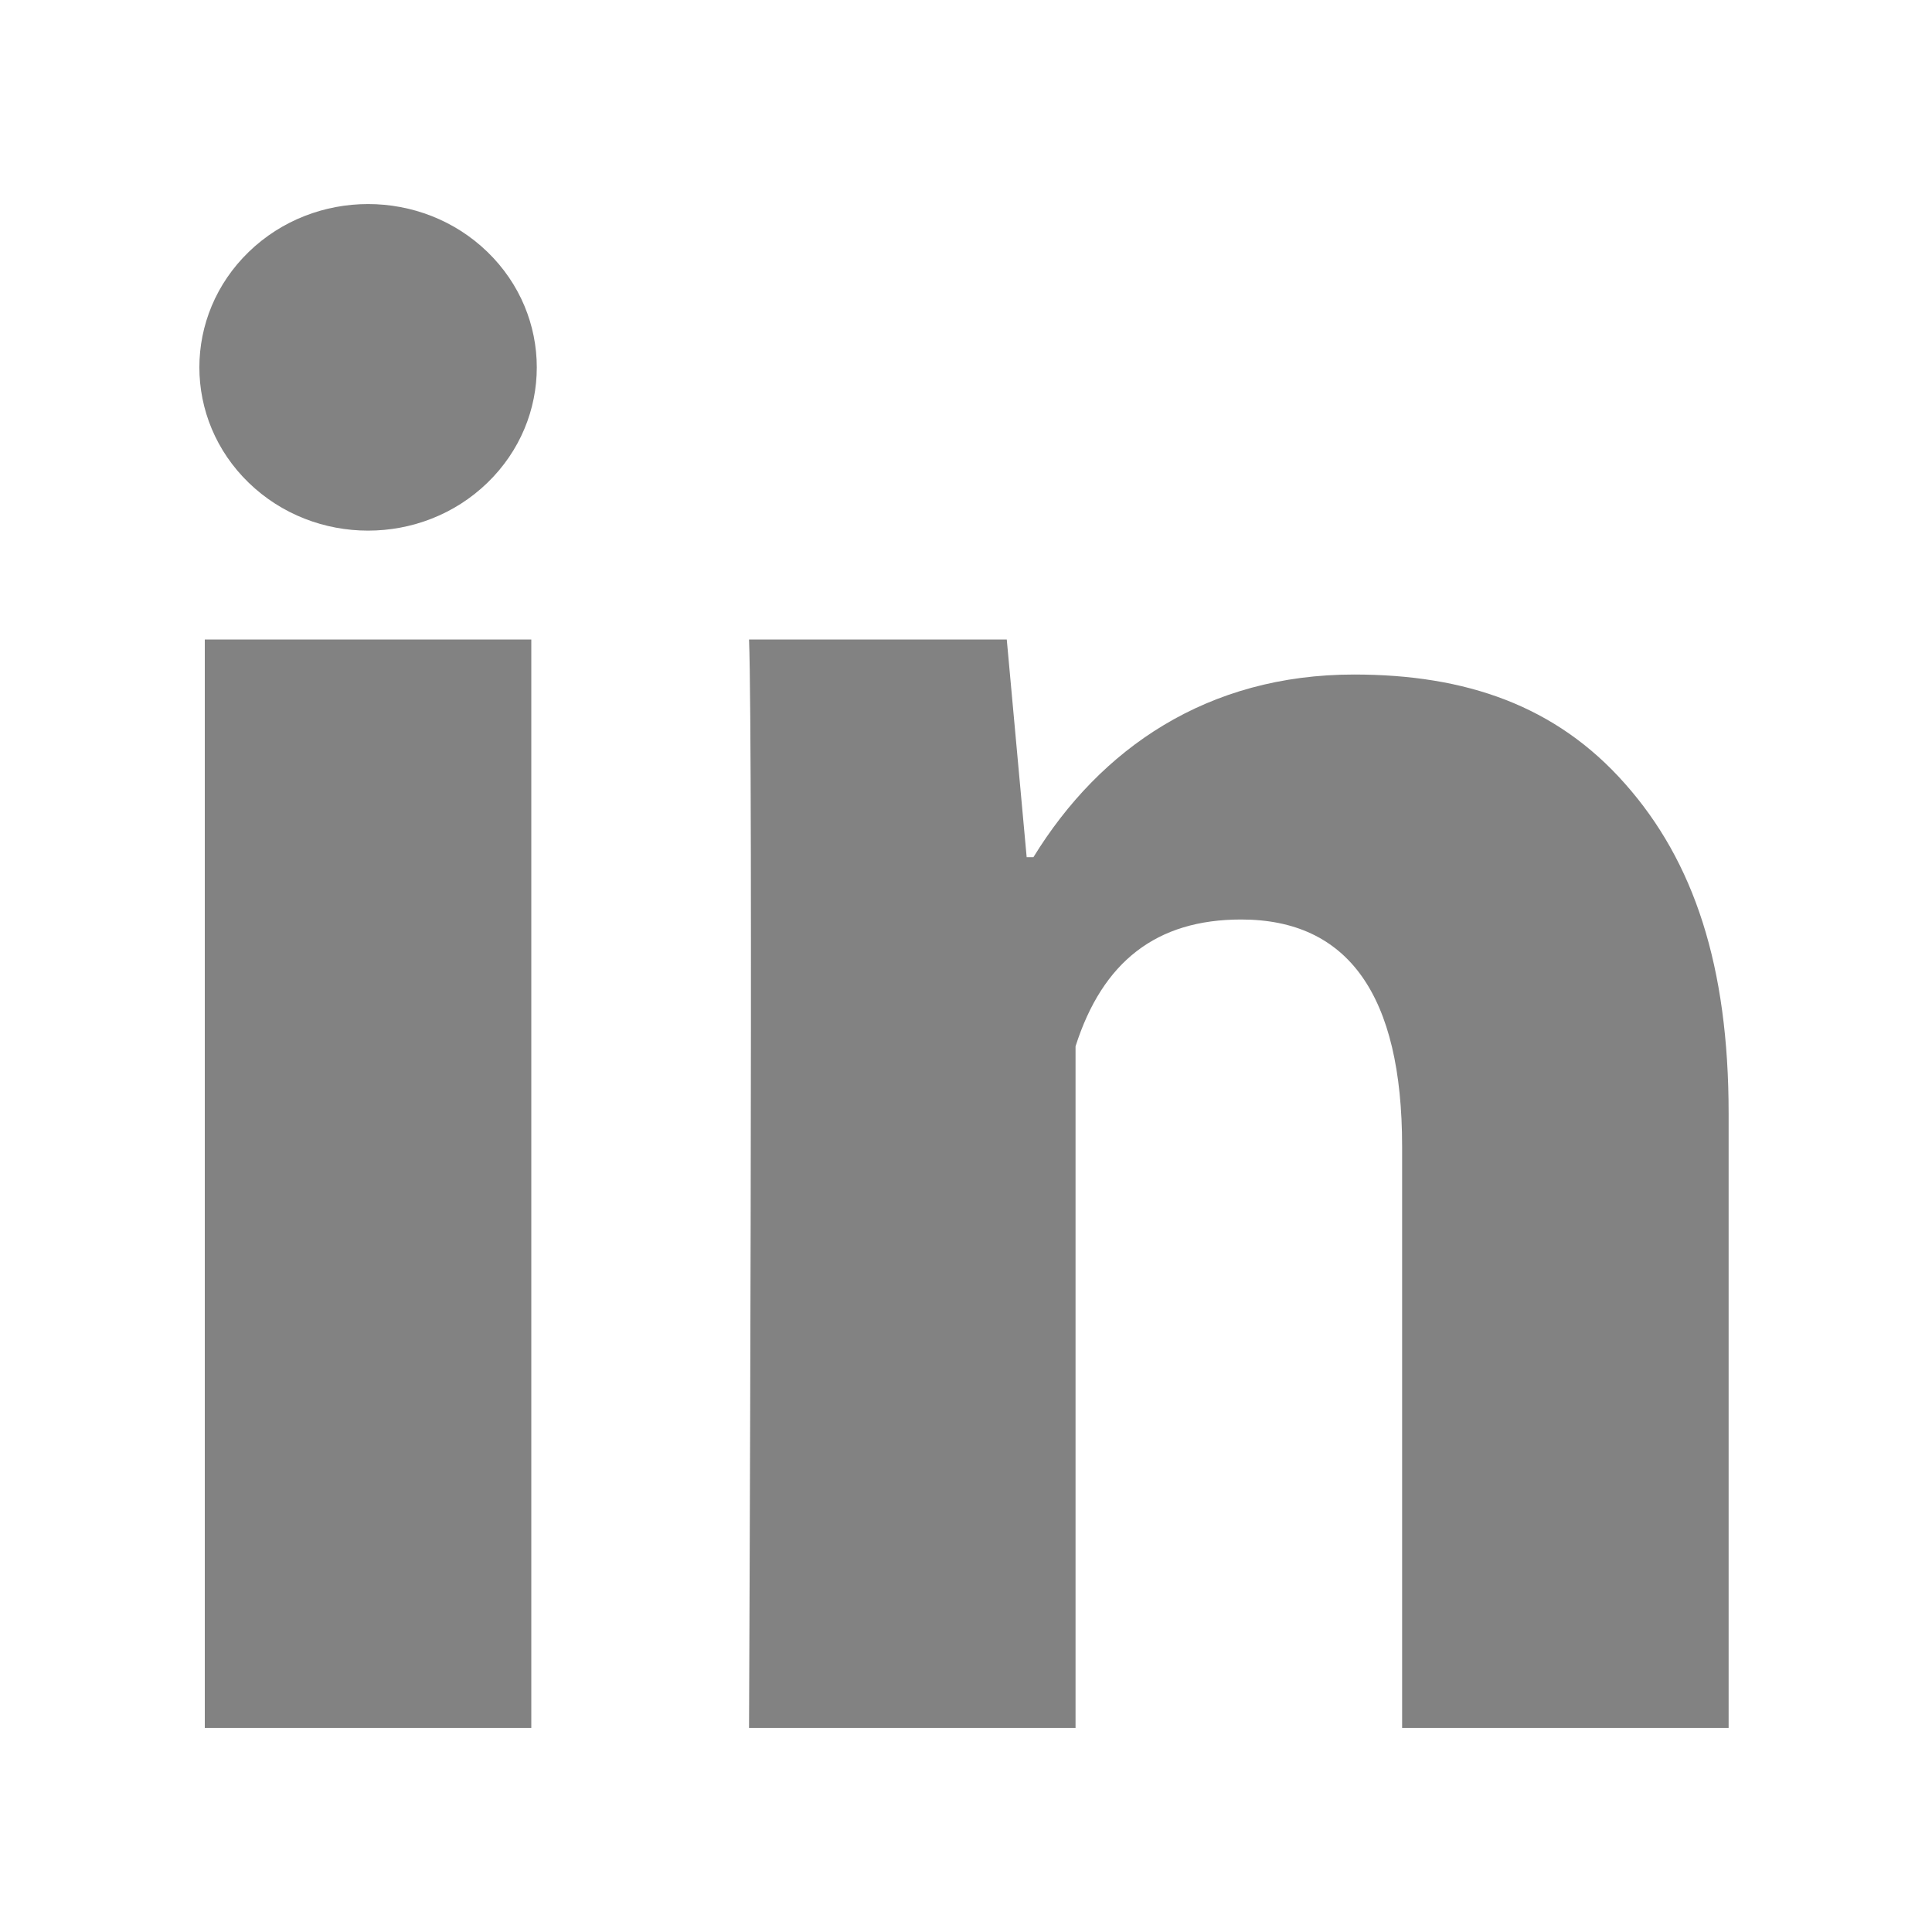
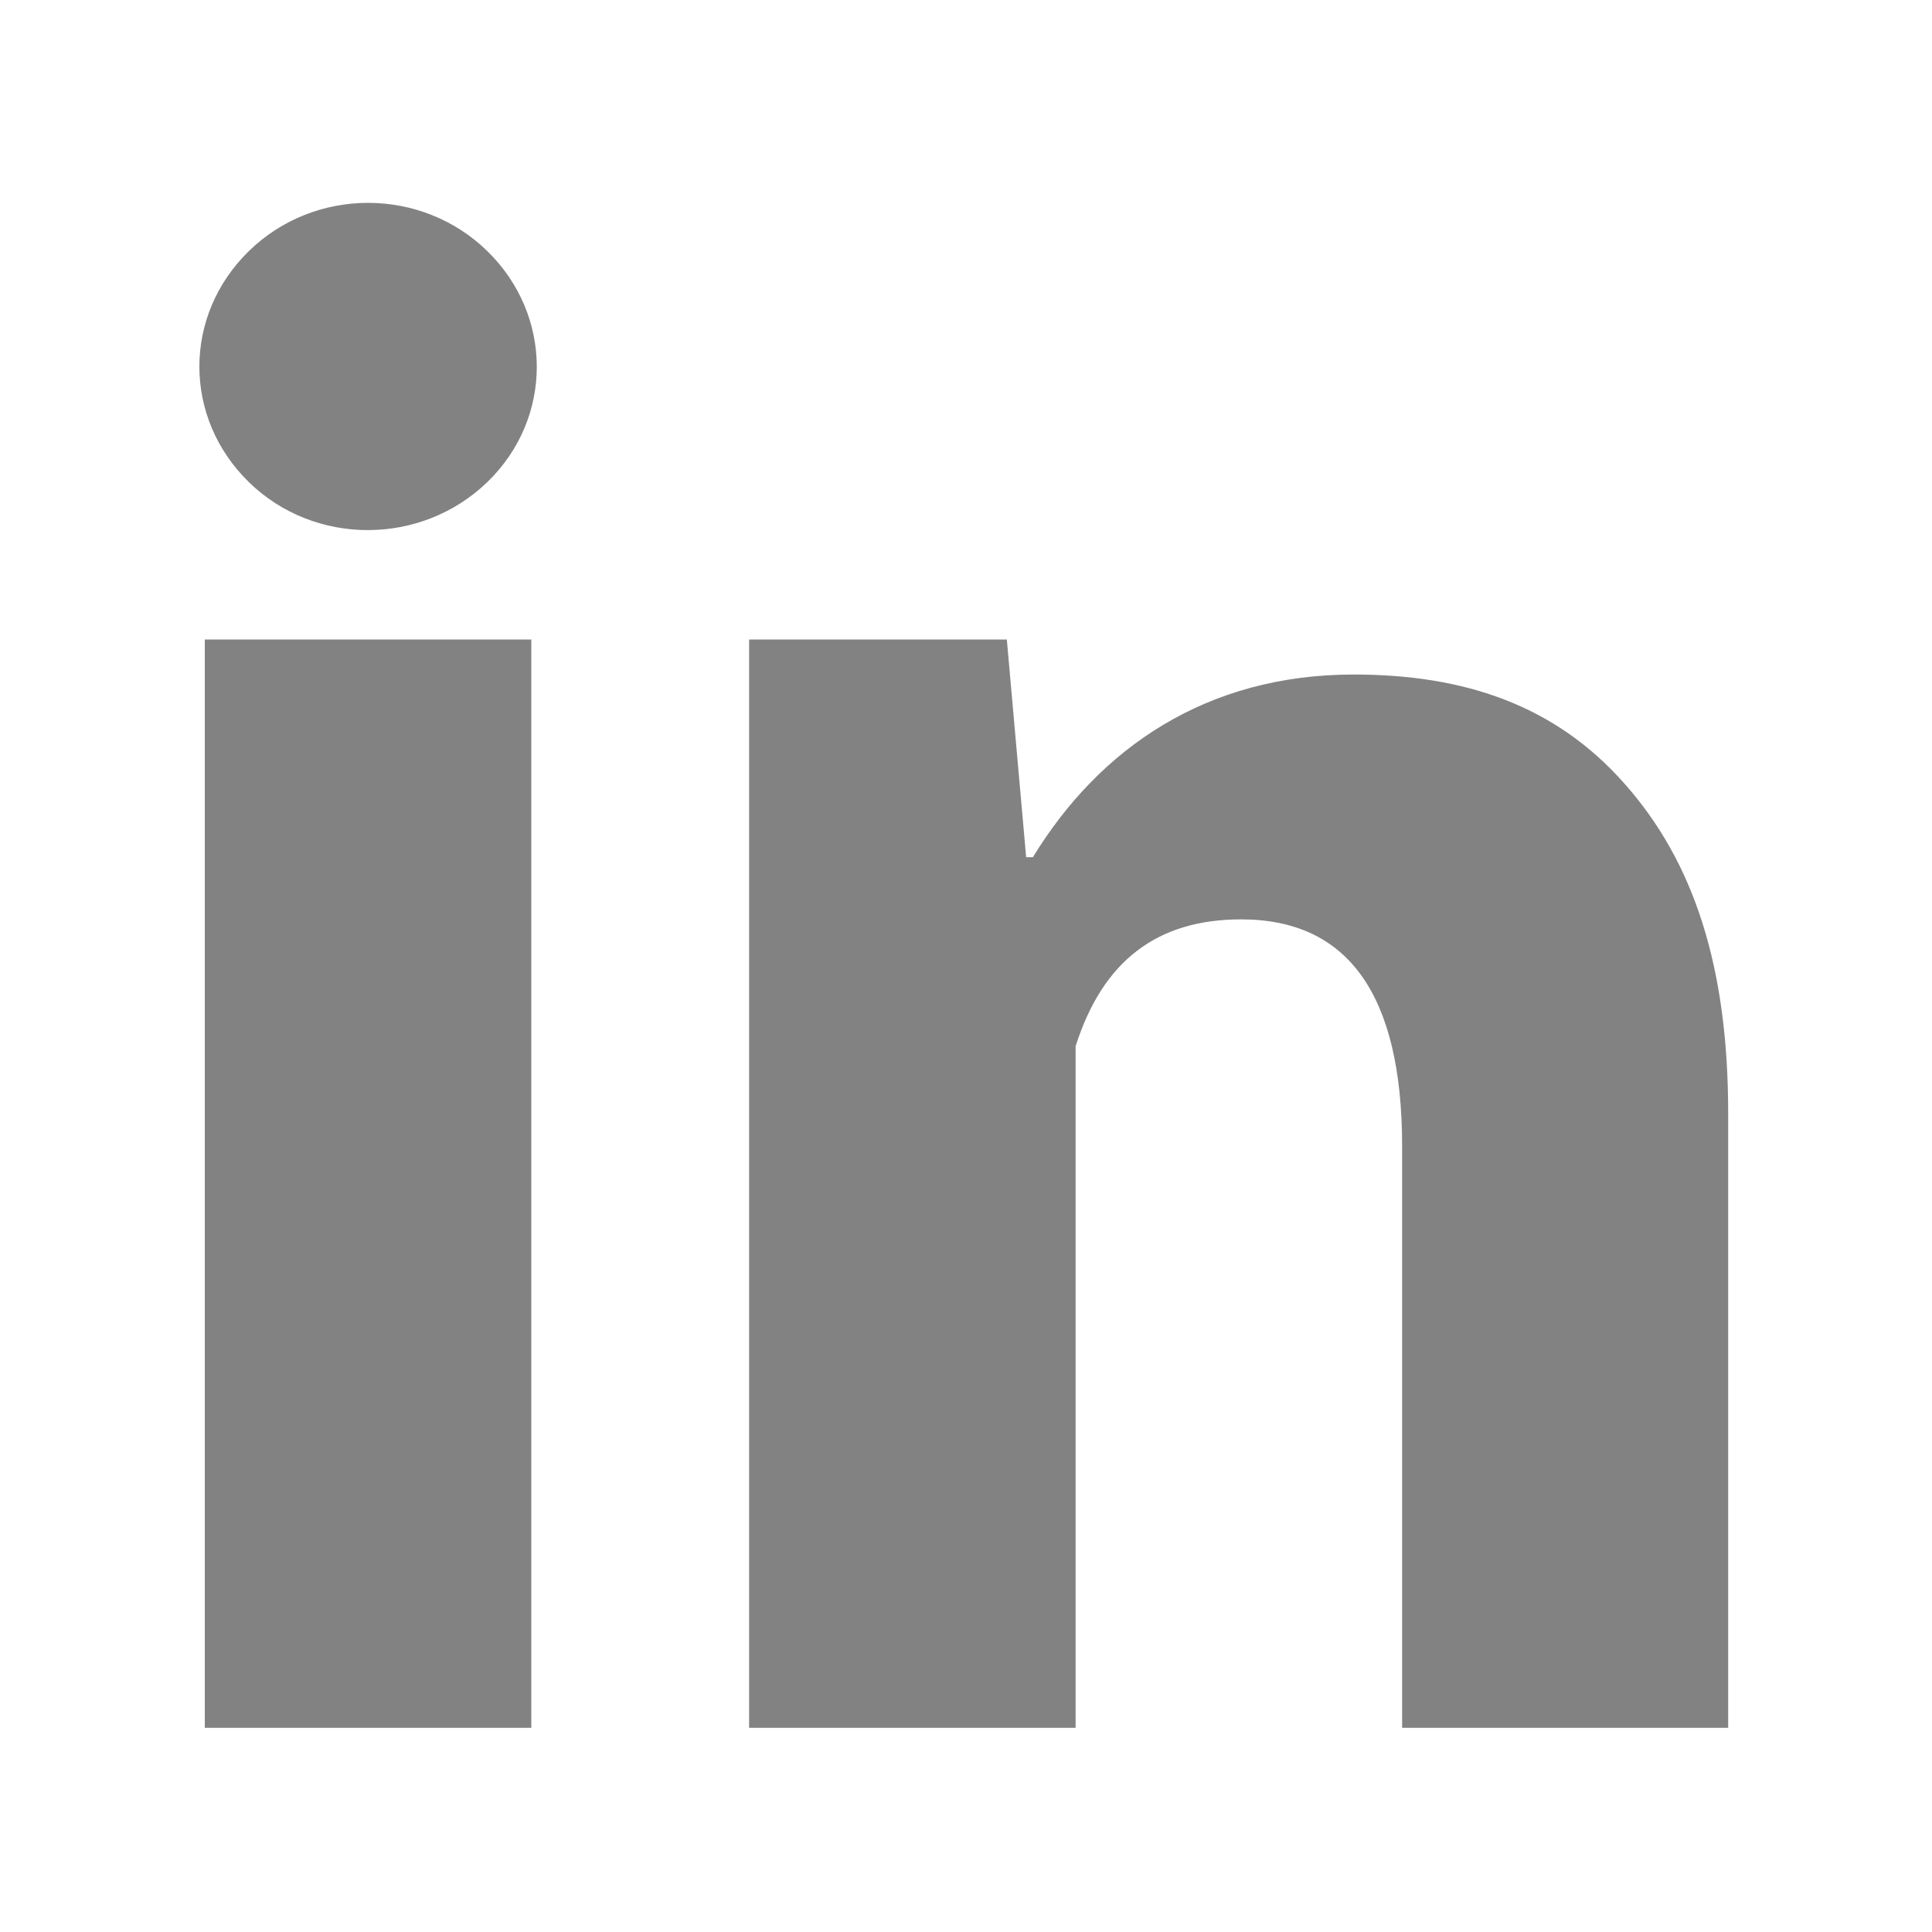
- <svg xmlns="http://www.w3.org/2000/svg" width="30" height="30" viewBox="0 0 30 30" fill="none">
-   <path d="M8.25 26.831H3.18V9.93H8.25V26.831ZM26.842 26.831H21.772V17.802C21.772 15.45 20.933 14.278 19.272 14.278C17.955 14.278 17.12 14.934 16.701 16.247V26.831H11.631C11.631 26.831 11.698 11.62 11.631 9.93H15.633L15.942 13.31H16.047C17.087 11.62 18.748 10.474 21.026 10.474C22.759 10.474 24.16 10.956 25.23 12.166C26.306 13.377 26.842 15.003 26.842 17.287V26.831Z" fill="#828282" />
-   <path d="M7.568 3.911C8.591 4.902 8.591 6.507 7.568 7.497C6.545 8.487 4.886 8.487 3.863 7.497C2.84 6.507 2.84 4.902 3.863 3.911C4.886 2.921 6.545 2.921 7.568 3.911Z" fill="#828282" />
+ <svg xmlns="http://www.w3.org/2000/svg" width="30" height="30" fill="#828282">
+   <path d="M8.25 26.83H3.18V9.93h5.07v16.9zm18.592 0h-5.07V17.8c0-2.353-.838-3.524-2.5-3.524-1.317 0-2.152.656-2.57 1.97V26.83h-5.07V9.93h4.002l.3 3.38h.105c1.04-1.7 2.7-2.836 4.98-2.836 1.733 0 3.134.482 4.204 1.692 1.077 1.212 1.612 2.838 1.612 5.12v9.544zM7.568 3.9c1.023 1 1.023 2.595 0 3.585s-2.682 1-3.705 0S2.84 4.9 3.863 3.9s2.682-1 3.705 0z" />
</svg>
